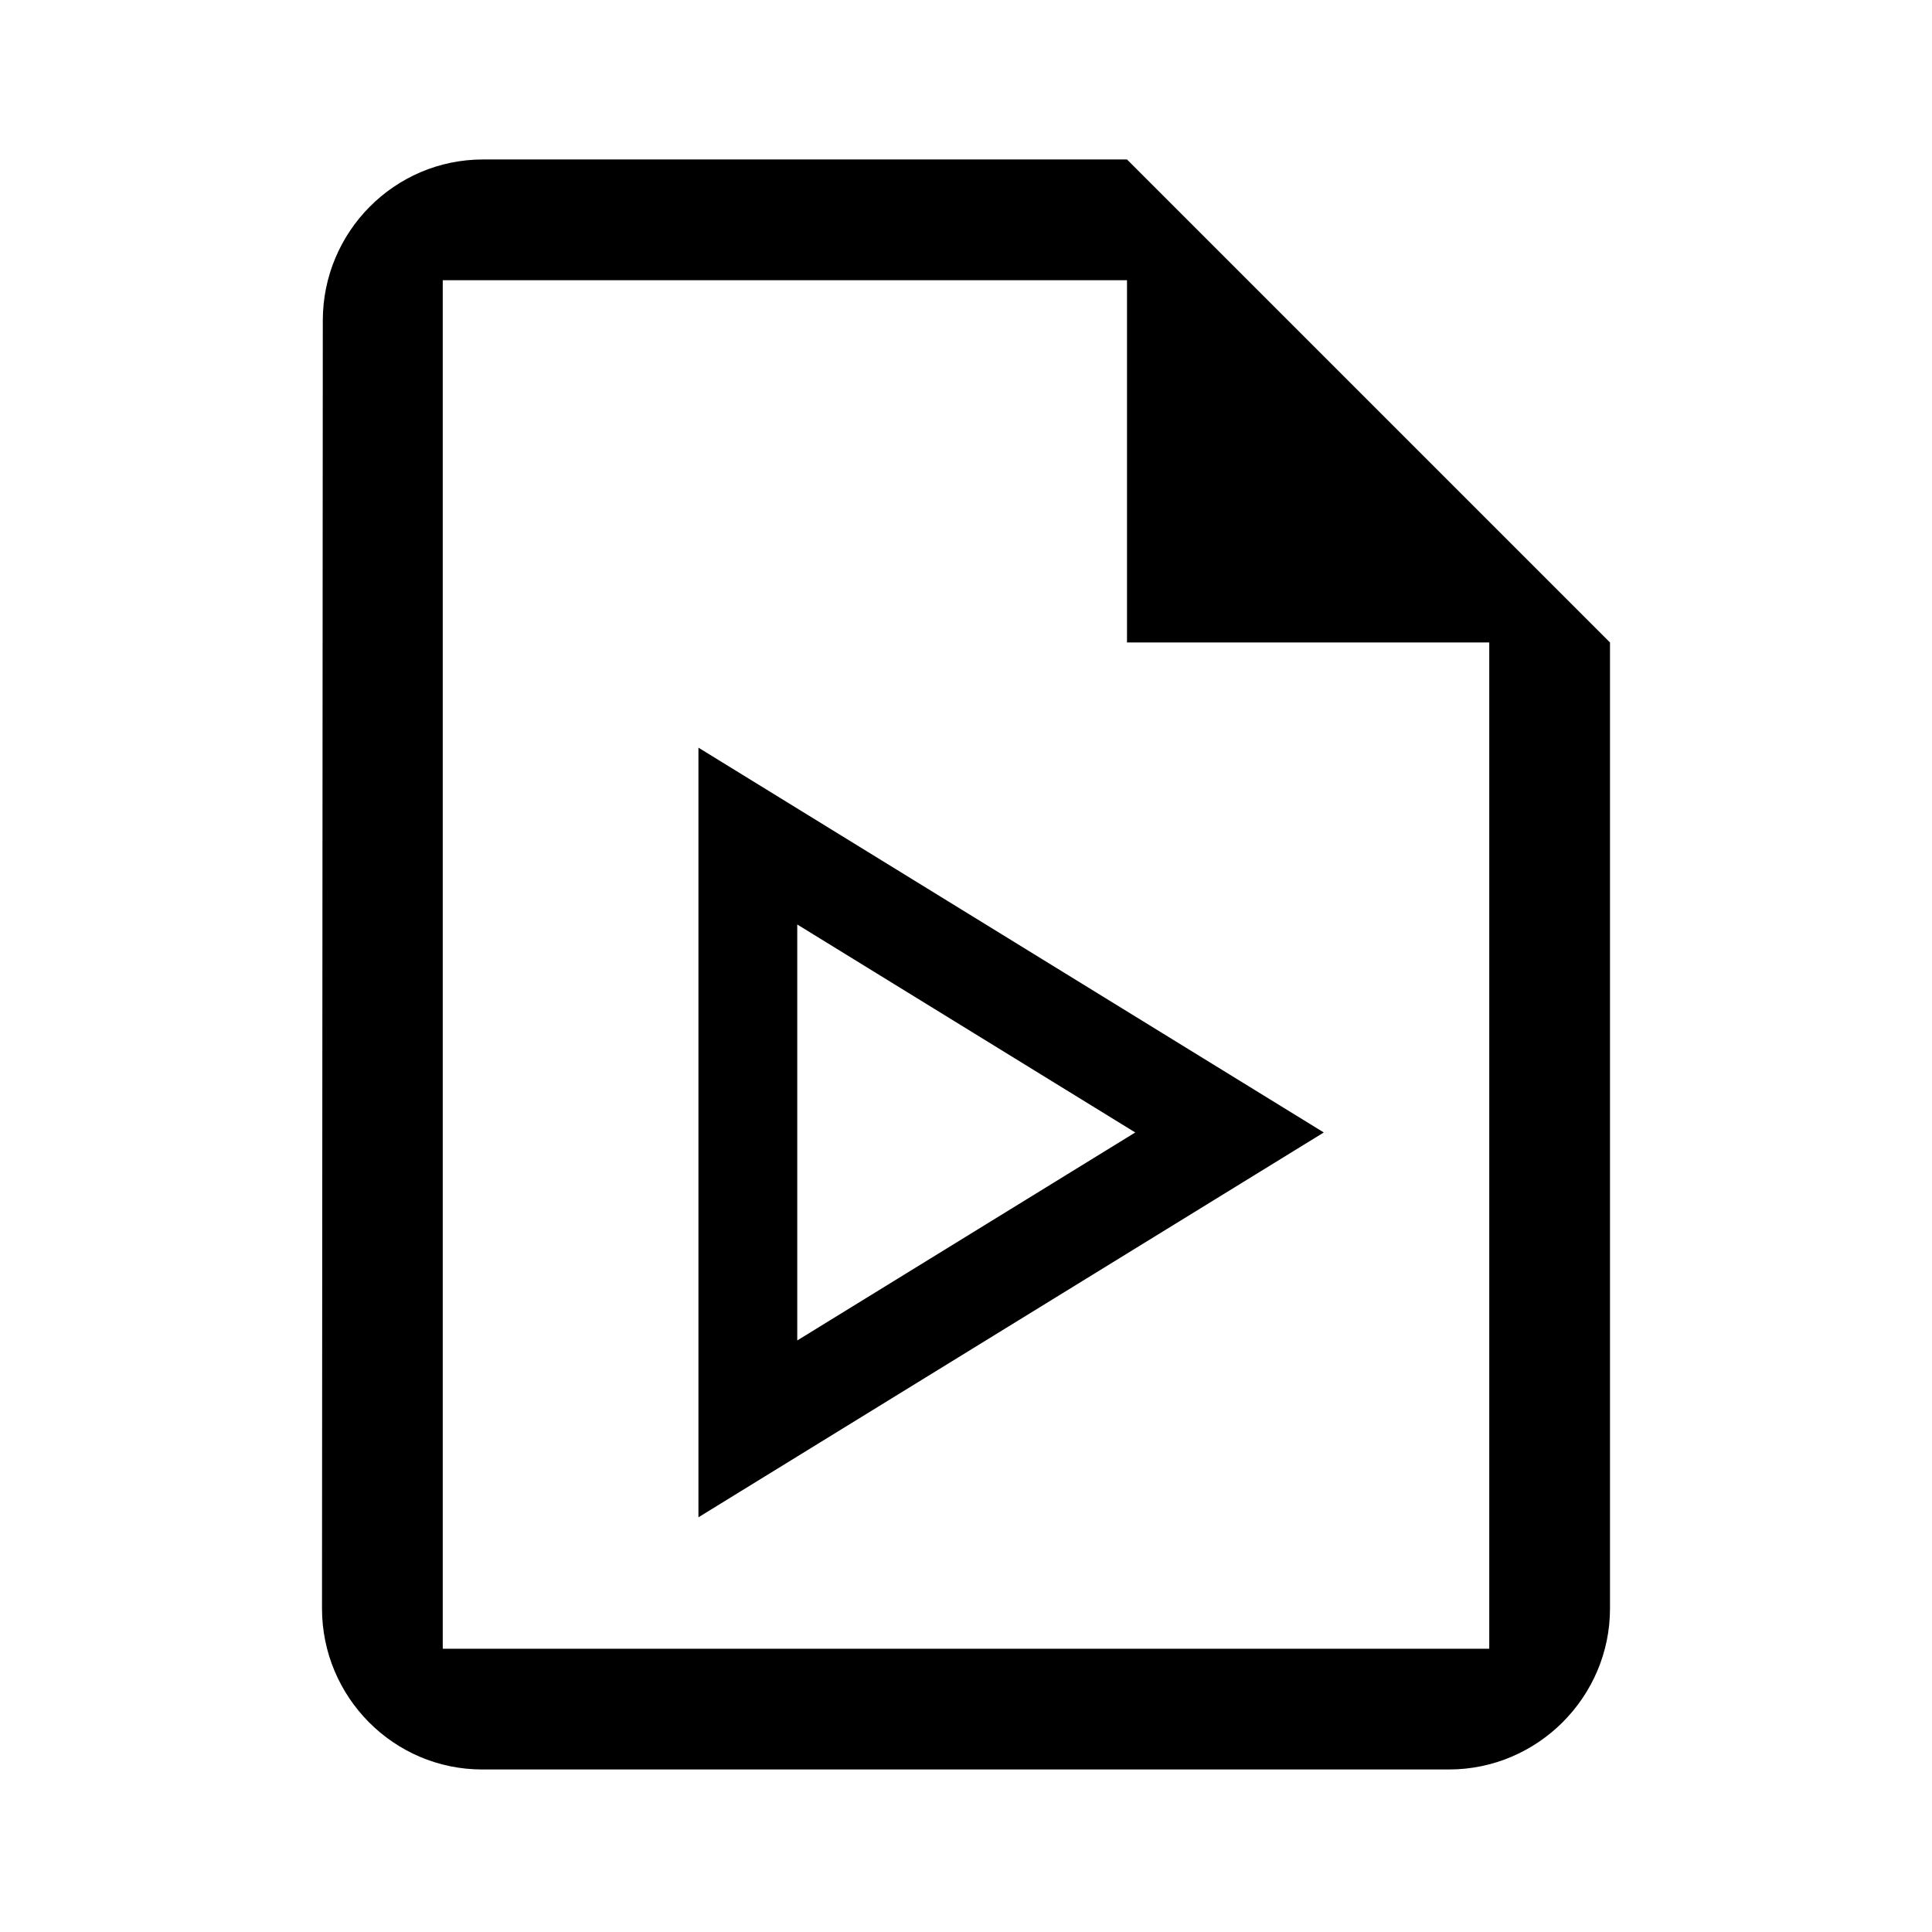
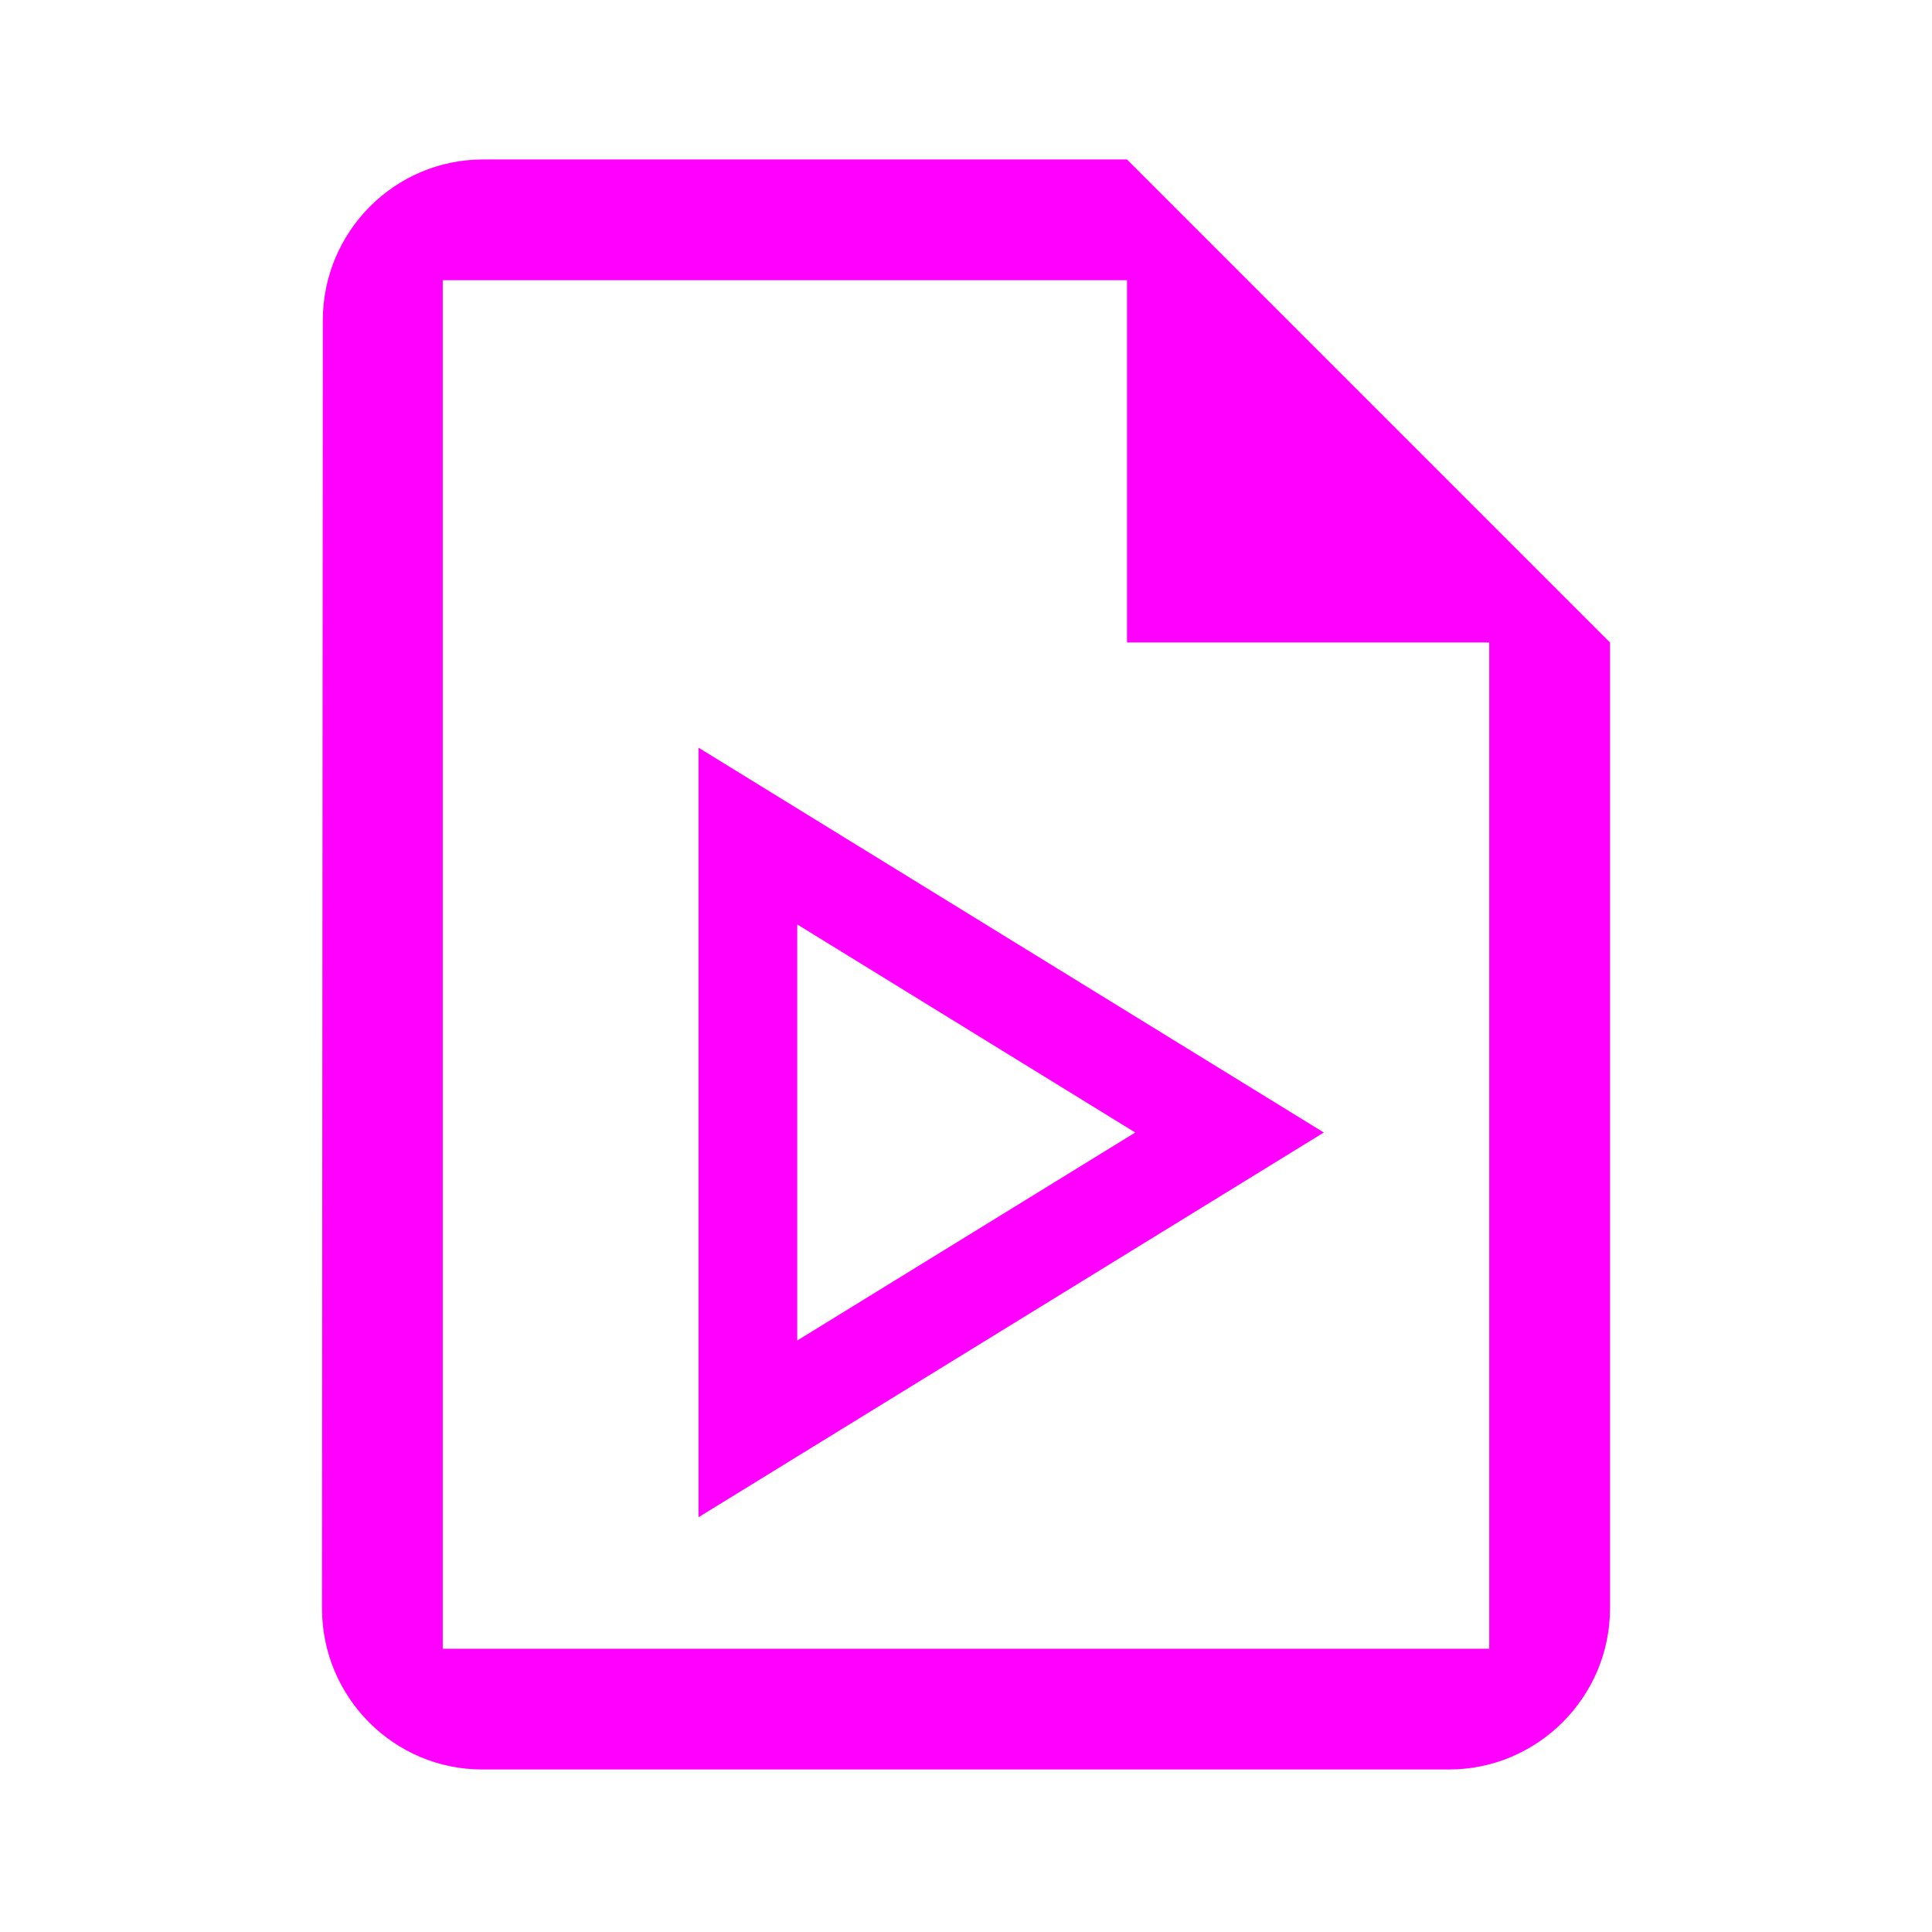
- <svg xmlns="http://www.w3.org/2000/svg" viewBox="0 0 48 48">
-   <g>
-     <path transform="translate(-384 -1004.4)" d="m402.58 1039.9 11.967-7.364-11.967-7.364z" fill="none" stroke="#000" stroke-width="2.455" />
-     <path transform="translate(-384 -1004.4)" d="M396 1008.362c-2.2 0-3.98 1.8-3.98 4l-.02 32c0 2.2 1.78 4 3.98 4H420c2.2 0 4-1.8 4-4v-24l-12-12zm-1 3h17v9h9v25h-26z" stroke-width="2" />
-   </g>
+ <svg xmlns="http://www.w3.org/2000/svg" version="1.1" viewBox="0 0 48 48">
+   <path d="m12 3.962c-2.2 0-3.98 1.8-3.98 4l-0.02 32c0 2.2 1.78 4 3.98 4h24.02c2.2 0 4-1.8 4-4v-24l-12-12zm-1 3h17v9h9v25h-26zm6.354 11.614v19.119l1.869-1.15 13.666-8.408zm2.453 4.391 8.398 5.17-8.398 5.168z" fill="#FF00FF" />
</svg>
